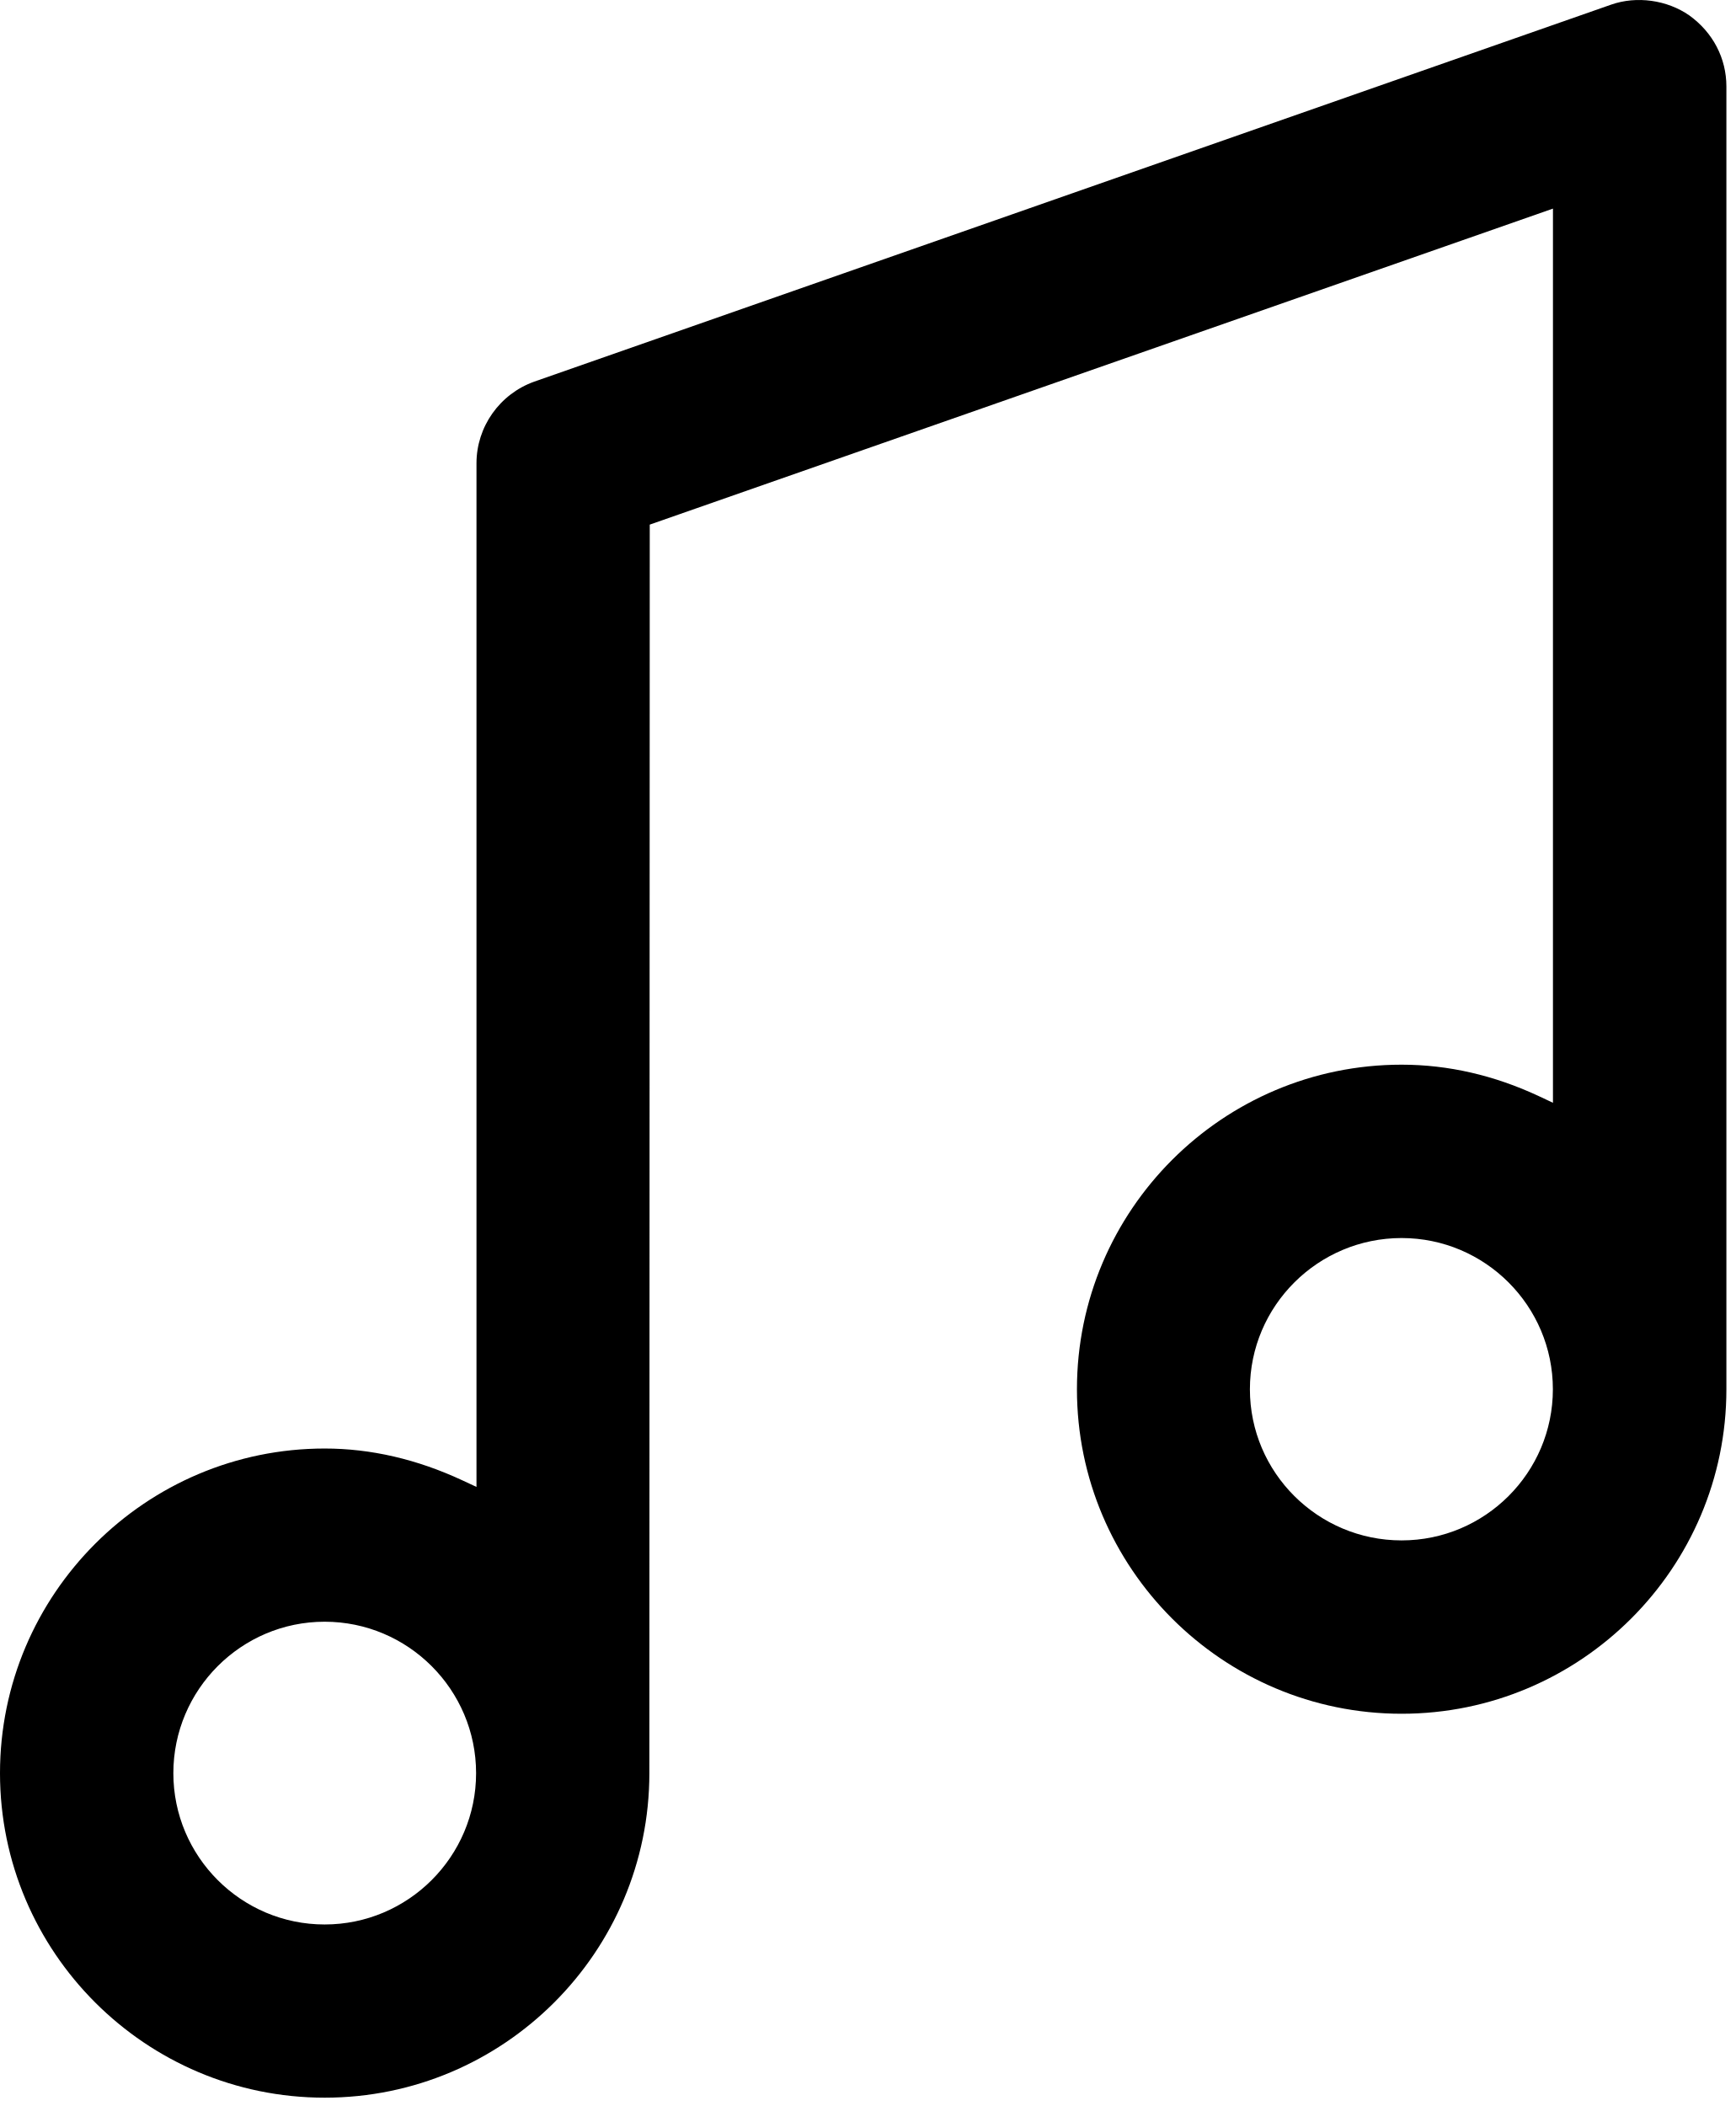
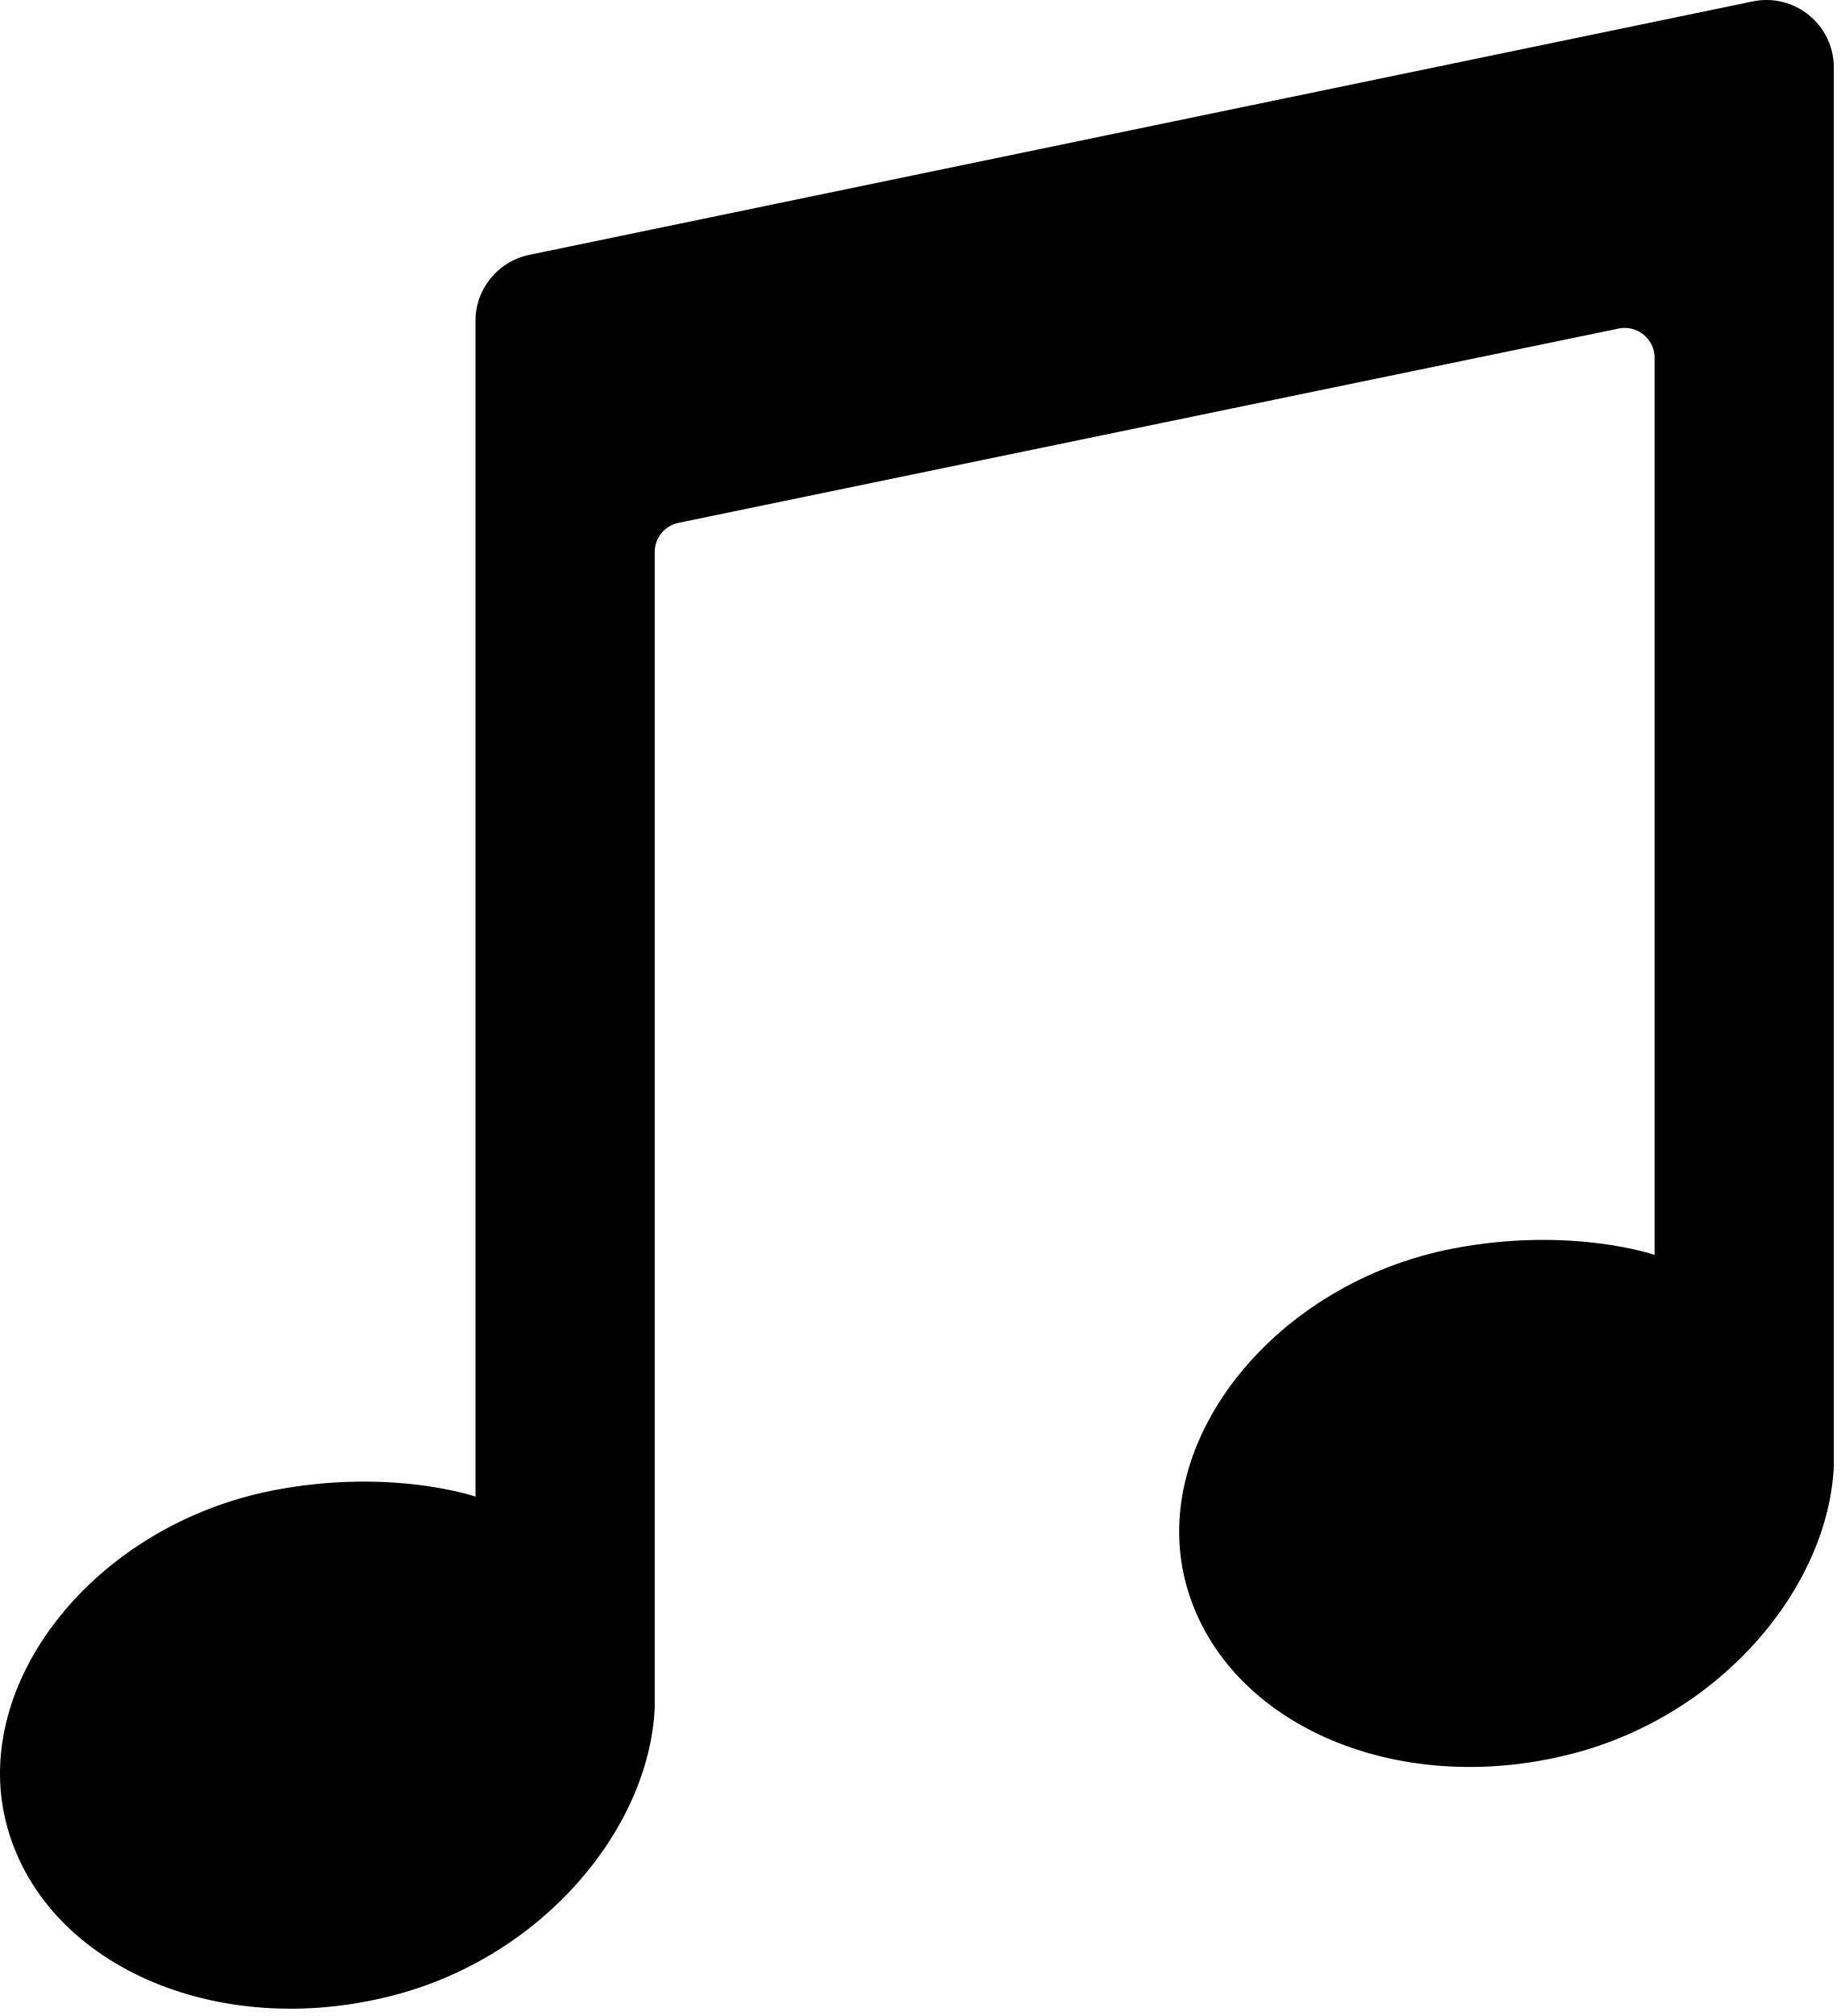
- <svg xmlns="http://www.w3.org/2000/svg" width="192px" height="233px" viewBox="0 0 192 233" version="1.1">
+ <svg xmlns="http://www.w3.org/2000/svg" width="84px" height="92px" viewBox="0 0 84 92" version="1.1">
  <defs />
  <g id="Page-1" stroke="none" stroke-width="1" fill="none" fill-rule="evenodd">
-     <path d="M186.92,1.706 C184.461,-0.005 181.097,-0.479 178.269,0.513 L59.107,42.225 C55.287,43.594 52.722,47.219 52.722,51.257 L52.722,164.508 L51.159,163.779 C46.144,161.444 41.024,160.259 35.93,160.259 C16.116,160.259 0,176.375 0,196.178 C0,215.972 16.116,232.079 35.93,232.079 C55.734,232.079 71.851,215.972 71.851,196.178 L71.894,58.042 L171.832,23.08 L171.832,122.006 L170.26,121.268 C165.341,118.969 160.239,117.792 155.083,117.792 C135.279,117.792 119.162,133.9 119.162,153.702 C119.162,173.496 135.279,189.603 155.083,189.603 C174.897,189.603 191.022,173.496 191.022,153.702 L191.022,9.571 C191.022,6.446 189.537,3.594 186.92,1.706 L186.92,1.706 Z M52.678,196.178 C52.678,205.403 45.16,212.917 35.921,212.917 C26.69,212.917 19.181,205.403 19.181,196.178 C19.181,186.944 26.69,179.421 35.921,179.421 C45.16,179.421 52.678,186.944 52.678,196.178 L52.678,196.178 Z M171.823,153.702 C171.823,162.928 164.314,170.424 155.083,170.424 C145.835,170.424 138.3,162.928 138.3,153.702 C138.3,144.477 145.835,136.972 155.083,136.972 C164.314,136.972 171.823,144.477 171.823,153.702 L171.823,153.702 Z" id="music" fill="#000000" />
+     <path d="M75.507,16.328 L75.507,57.266 C75.507,57.266 71.691,55.949 66.334,56.971 C58.137,58.547 52.44,65.756 54.099,72.184 C55.756,78.604 63.653,82.12 71.738,80.034 C78.613,78.258 83.428,72.401 83.687,66.915 L83.687,23.971 L83.687,16.742 L83.687,3.08 C83.687,1.128 81.895,-0.331 79.983,0.065 L24.153,11.631 C22.723,11.927 21.698,13.186 21.698,14.646 L21.698,68.297 C21.698,68.297 17.876,66.98 12.524,68.002 C4.328,69.578 -1.37,76.787 0.288,83.215 C1.947,89.635 9.844,93.152 17.929,91.065 C24.804,89.289 29.619,83.432 29.878,77.946 L29.878,25.195 C29.878,24.548 30.332,23.99 30.966,23.859 L73.868,14.993 C74.714,14.818 75.507,15.464 75.507,16.328" id="Imported-Layers" fill="#000000" />
  </g>
</svg>
